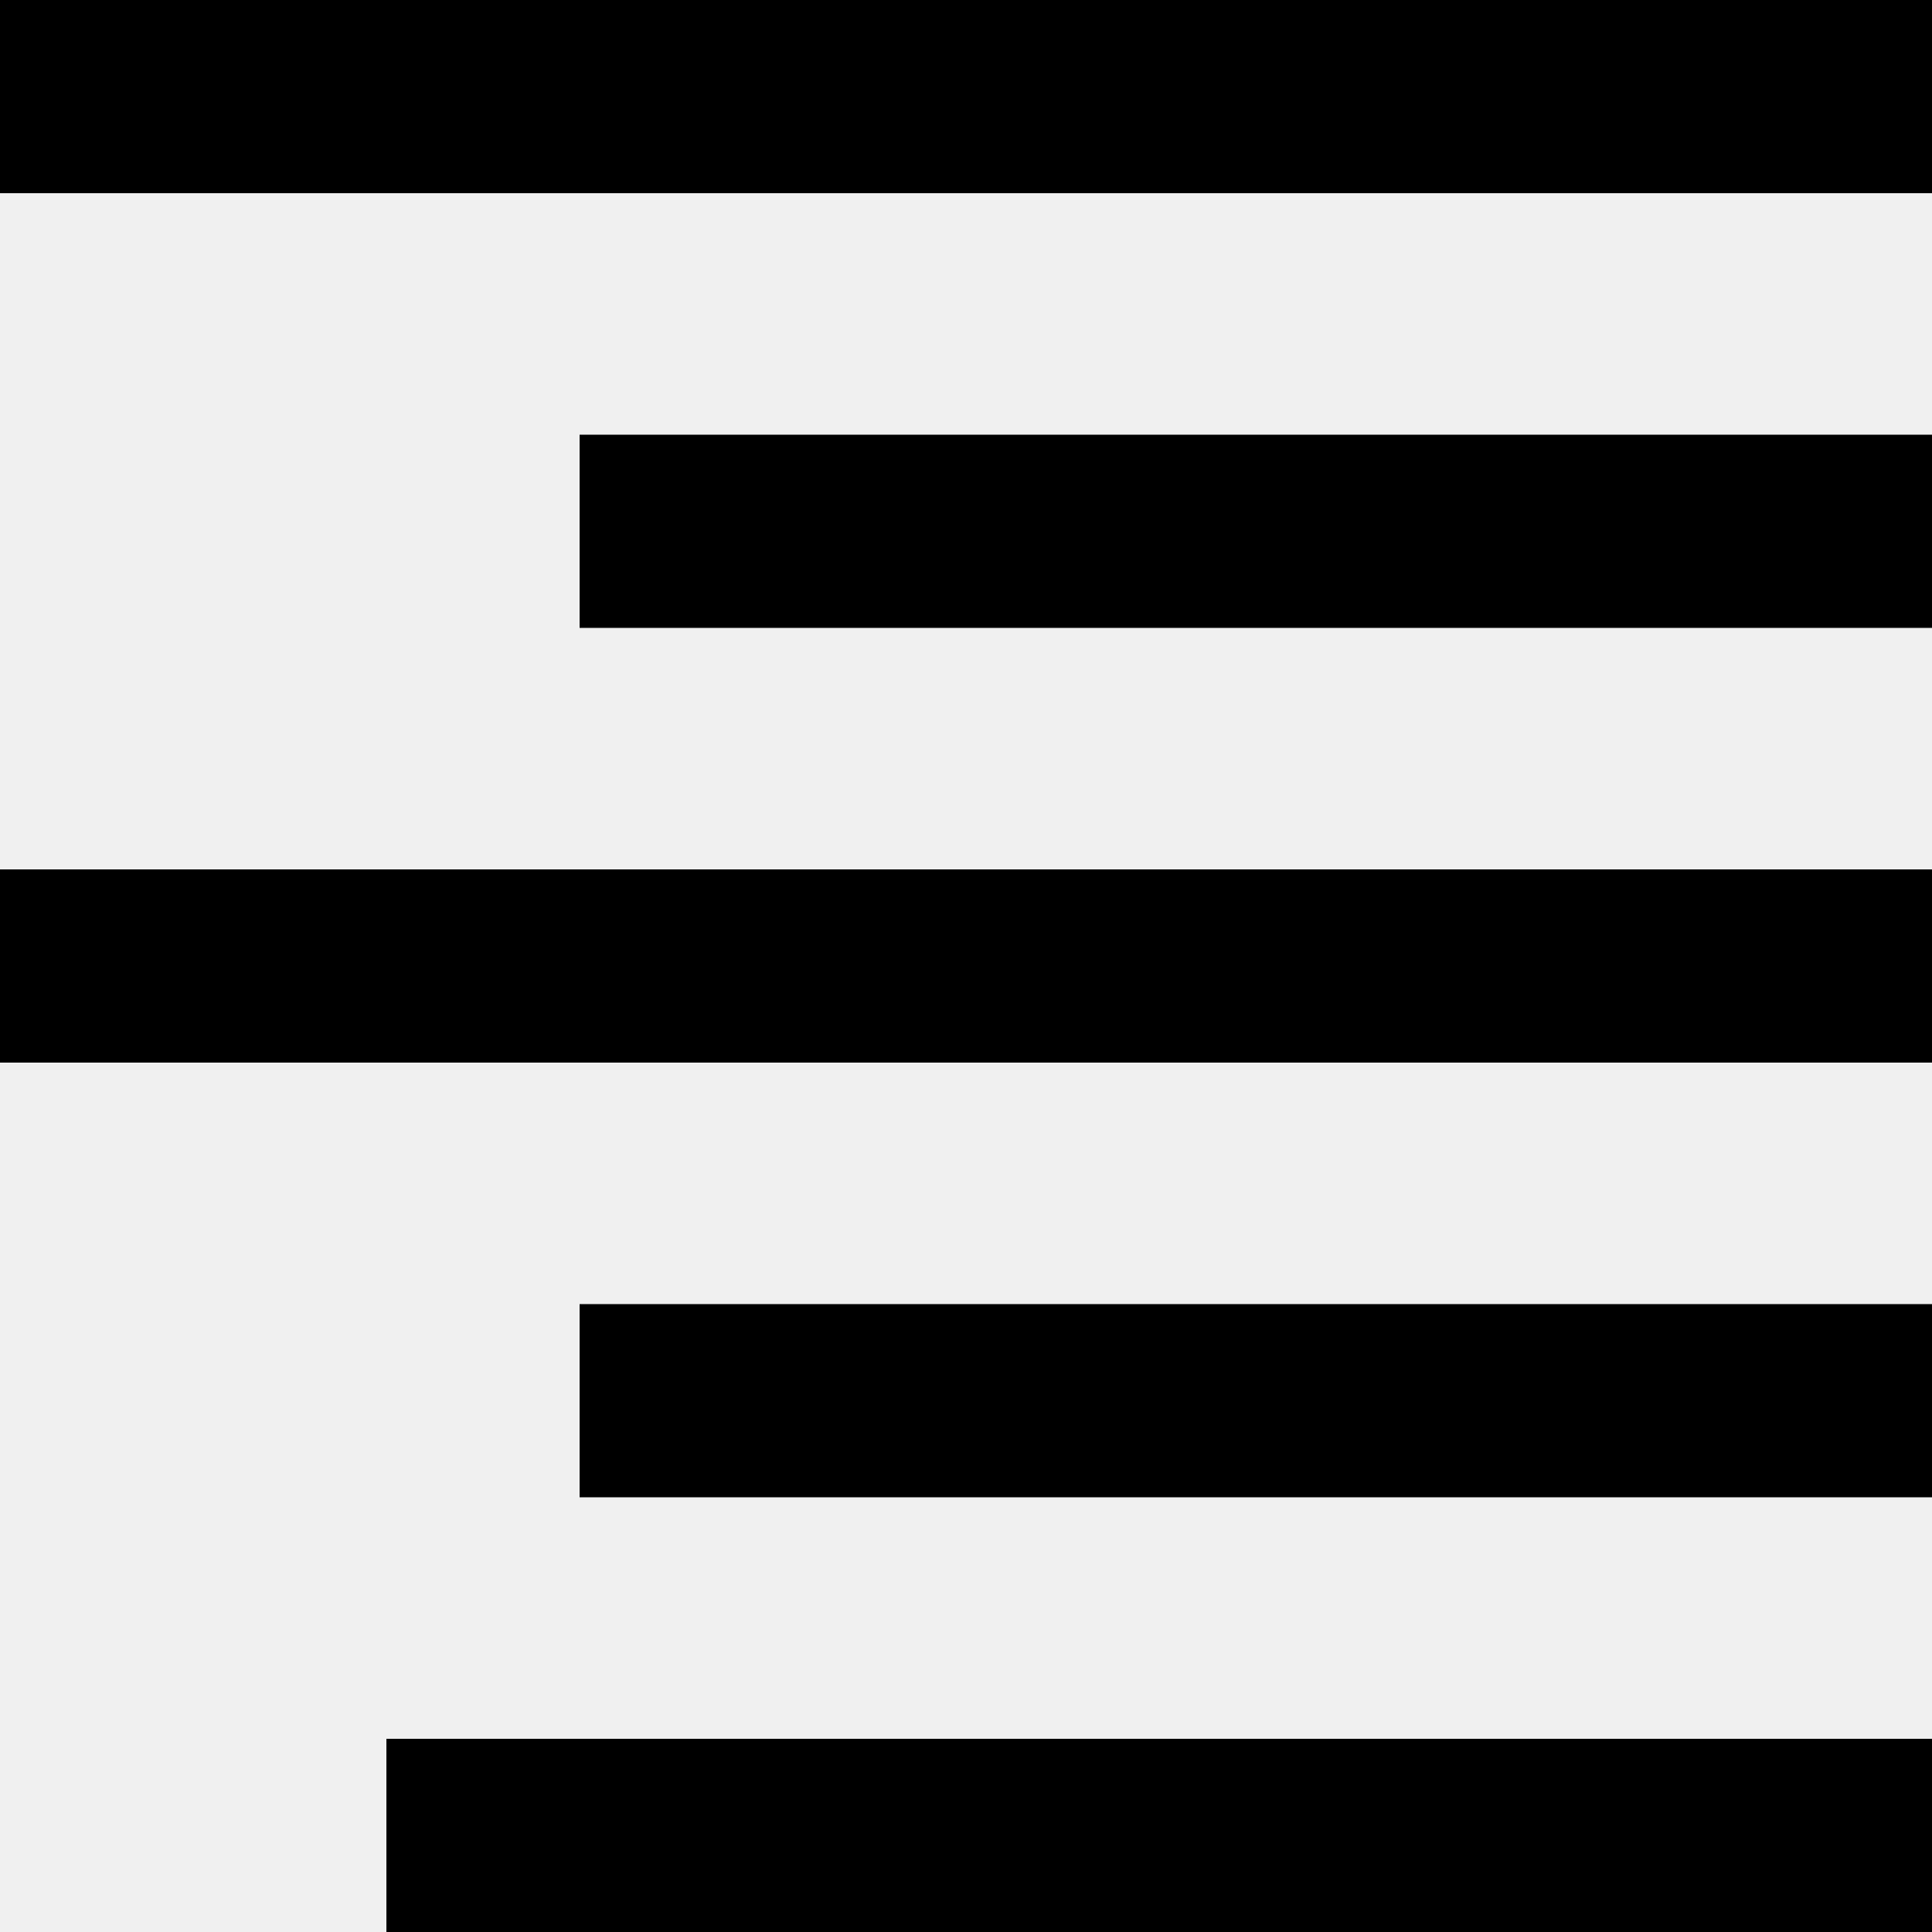
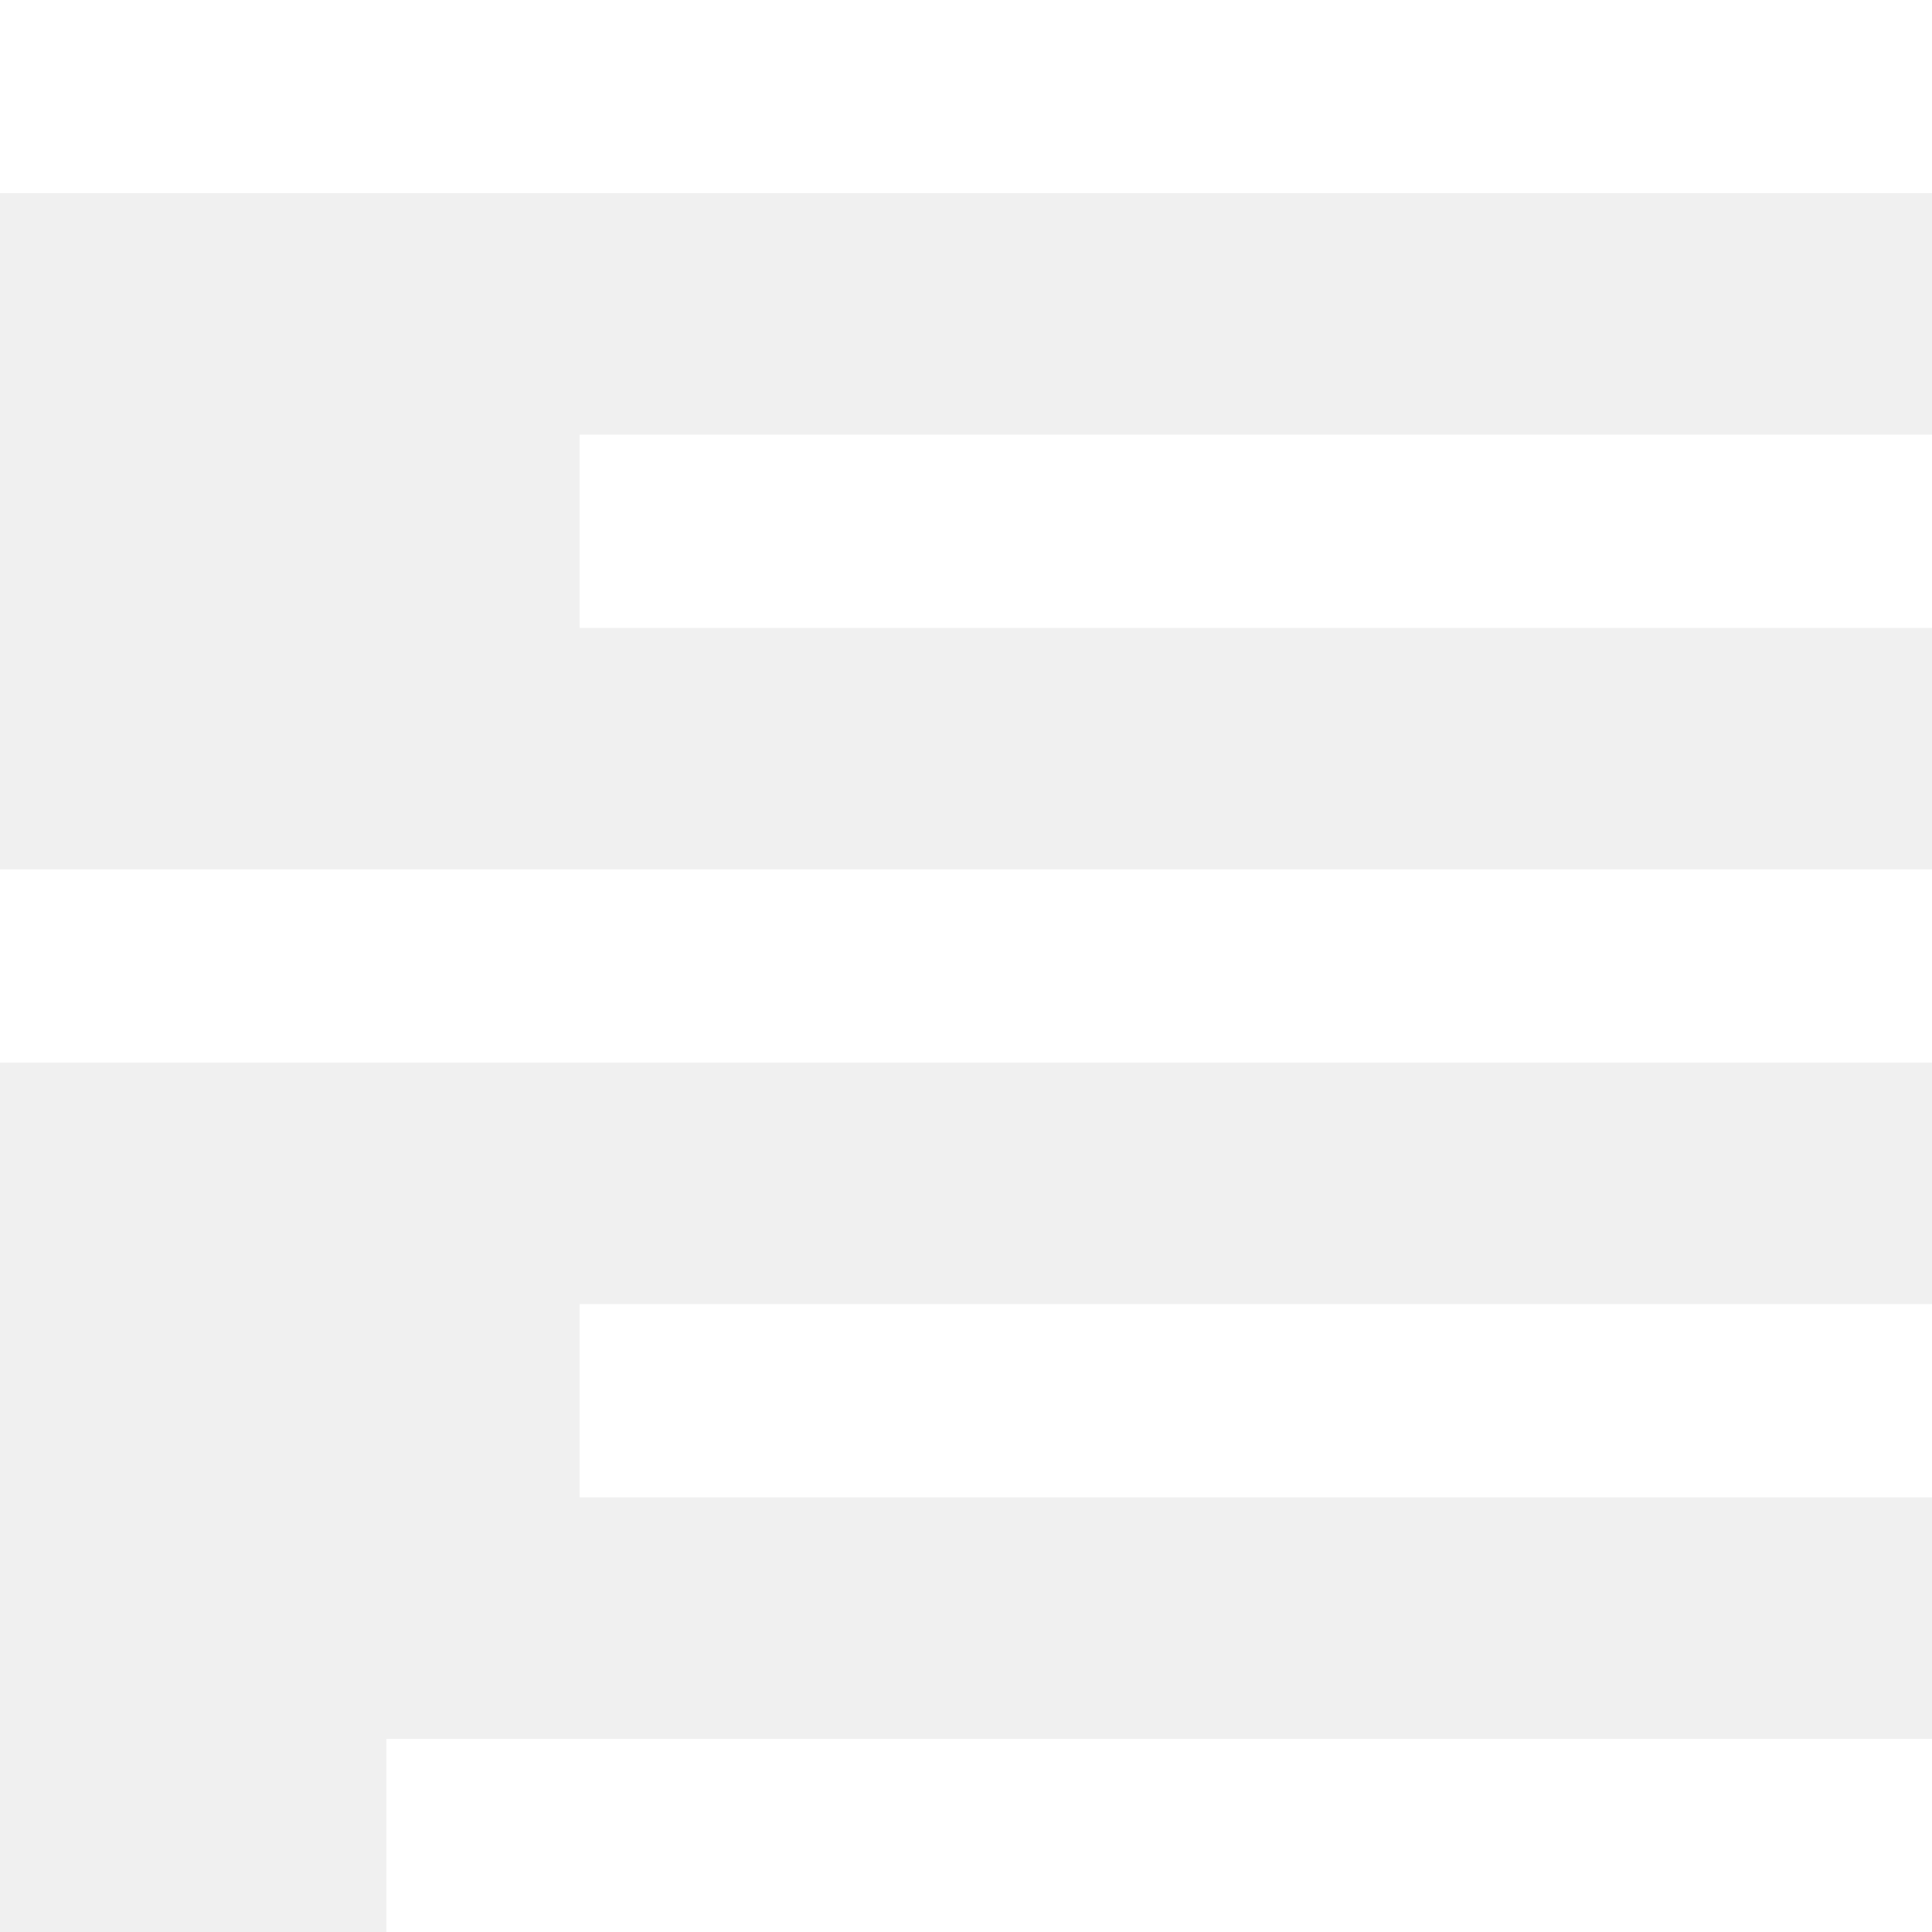
<svg xmlns="http://www.w3.org/2000/svg" width="50mm" height="50mm" viewBox="0 0 50 50" version="1.1" id="svg5">
  <defs id="defs2" />
  <g id="layer1">
-     <rect style="fill:#000000;fill-opacity:1;stroke-width:0.256" id="rect4128" width="50" height="5" x="0" y="-1.110223e-16" />
-     <rect style="fill:#000000;fill-opacity:1;stroke-width:0.214" id="rect4128-3" width="35" height="5" x="15" y="11.25" />
-     <rect style="fill:#000000;fill-opacity:1;stroke-width:0.256" id="rect4128-3-8" width="50" height="5" x="0" y="22.5" />
-     <rect style="fill:#000000;fill-opacity:1;stroke-width:0.214" id="rect4128-3-1" width="35" height="5" x="15" y="33.75" />
-     <rect style="fill:#000000;fill-opacity:1;stroke-width:0.229" id="rect4128-3-5" width="40" height="5" x="10" y="45" />
+     <rect style="fill:#ffffff;fill-opacity:1;stroke-width:0.256" id="rect4128" width="50" height="5" x="0" y="-1.110223e-16" />
+     <rect style="fill:#ffffff;fill-opacity:1;stroke-width:0.214" id="rect4128-3" width="35" height="5" x="15" y="11.25" />
+     <rect style="fill:#ffffff;fill-opacity:1;stroke-width:0.256" id="rect4128-3-8" width="50" height="5" x="0" y="22.5" />
+     <rect style="fill:#ffffff;fill-opacity:1;stroke-width:0.214" id="rect4128-3-1" width="35" height="5" x="15" y="33.75" />
+     <rect style="fill:#ffffff;fill-opacity:1;stroke-width:0.229" id="rect4128-3-5" width="40" height="5" x="10" y="45" />
  </g>
</svg>
